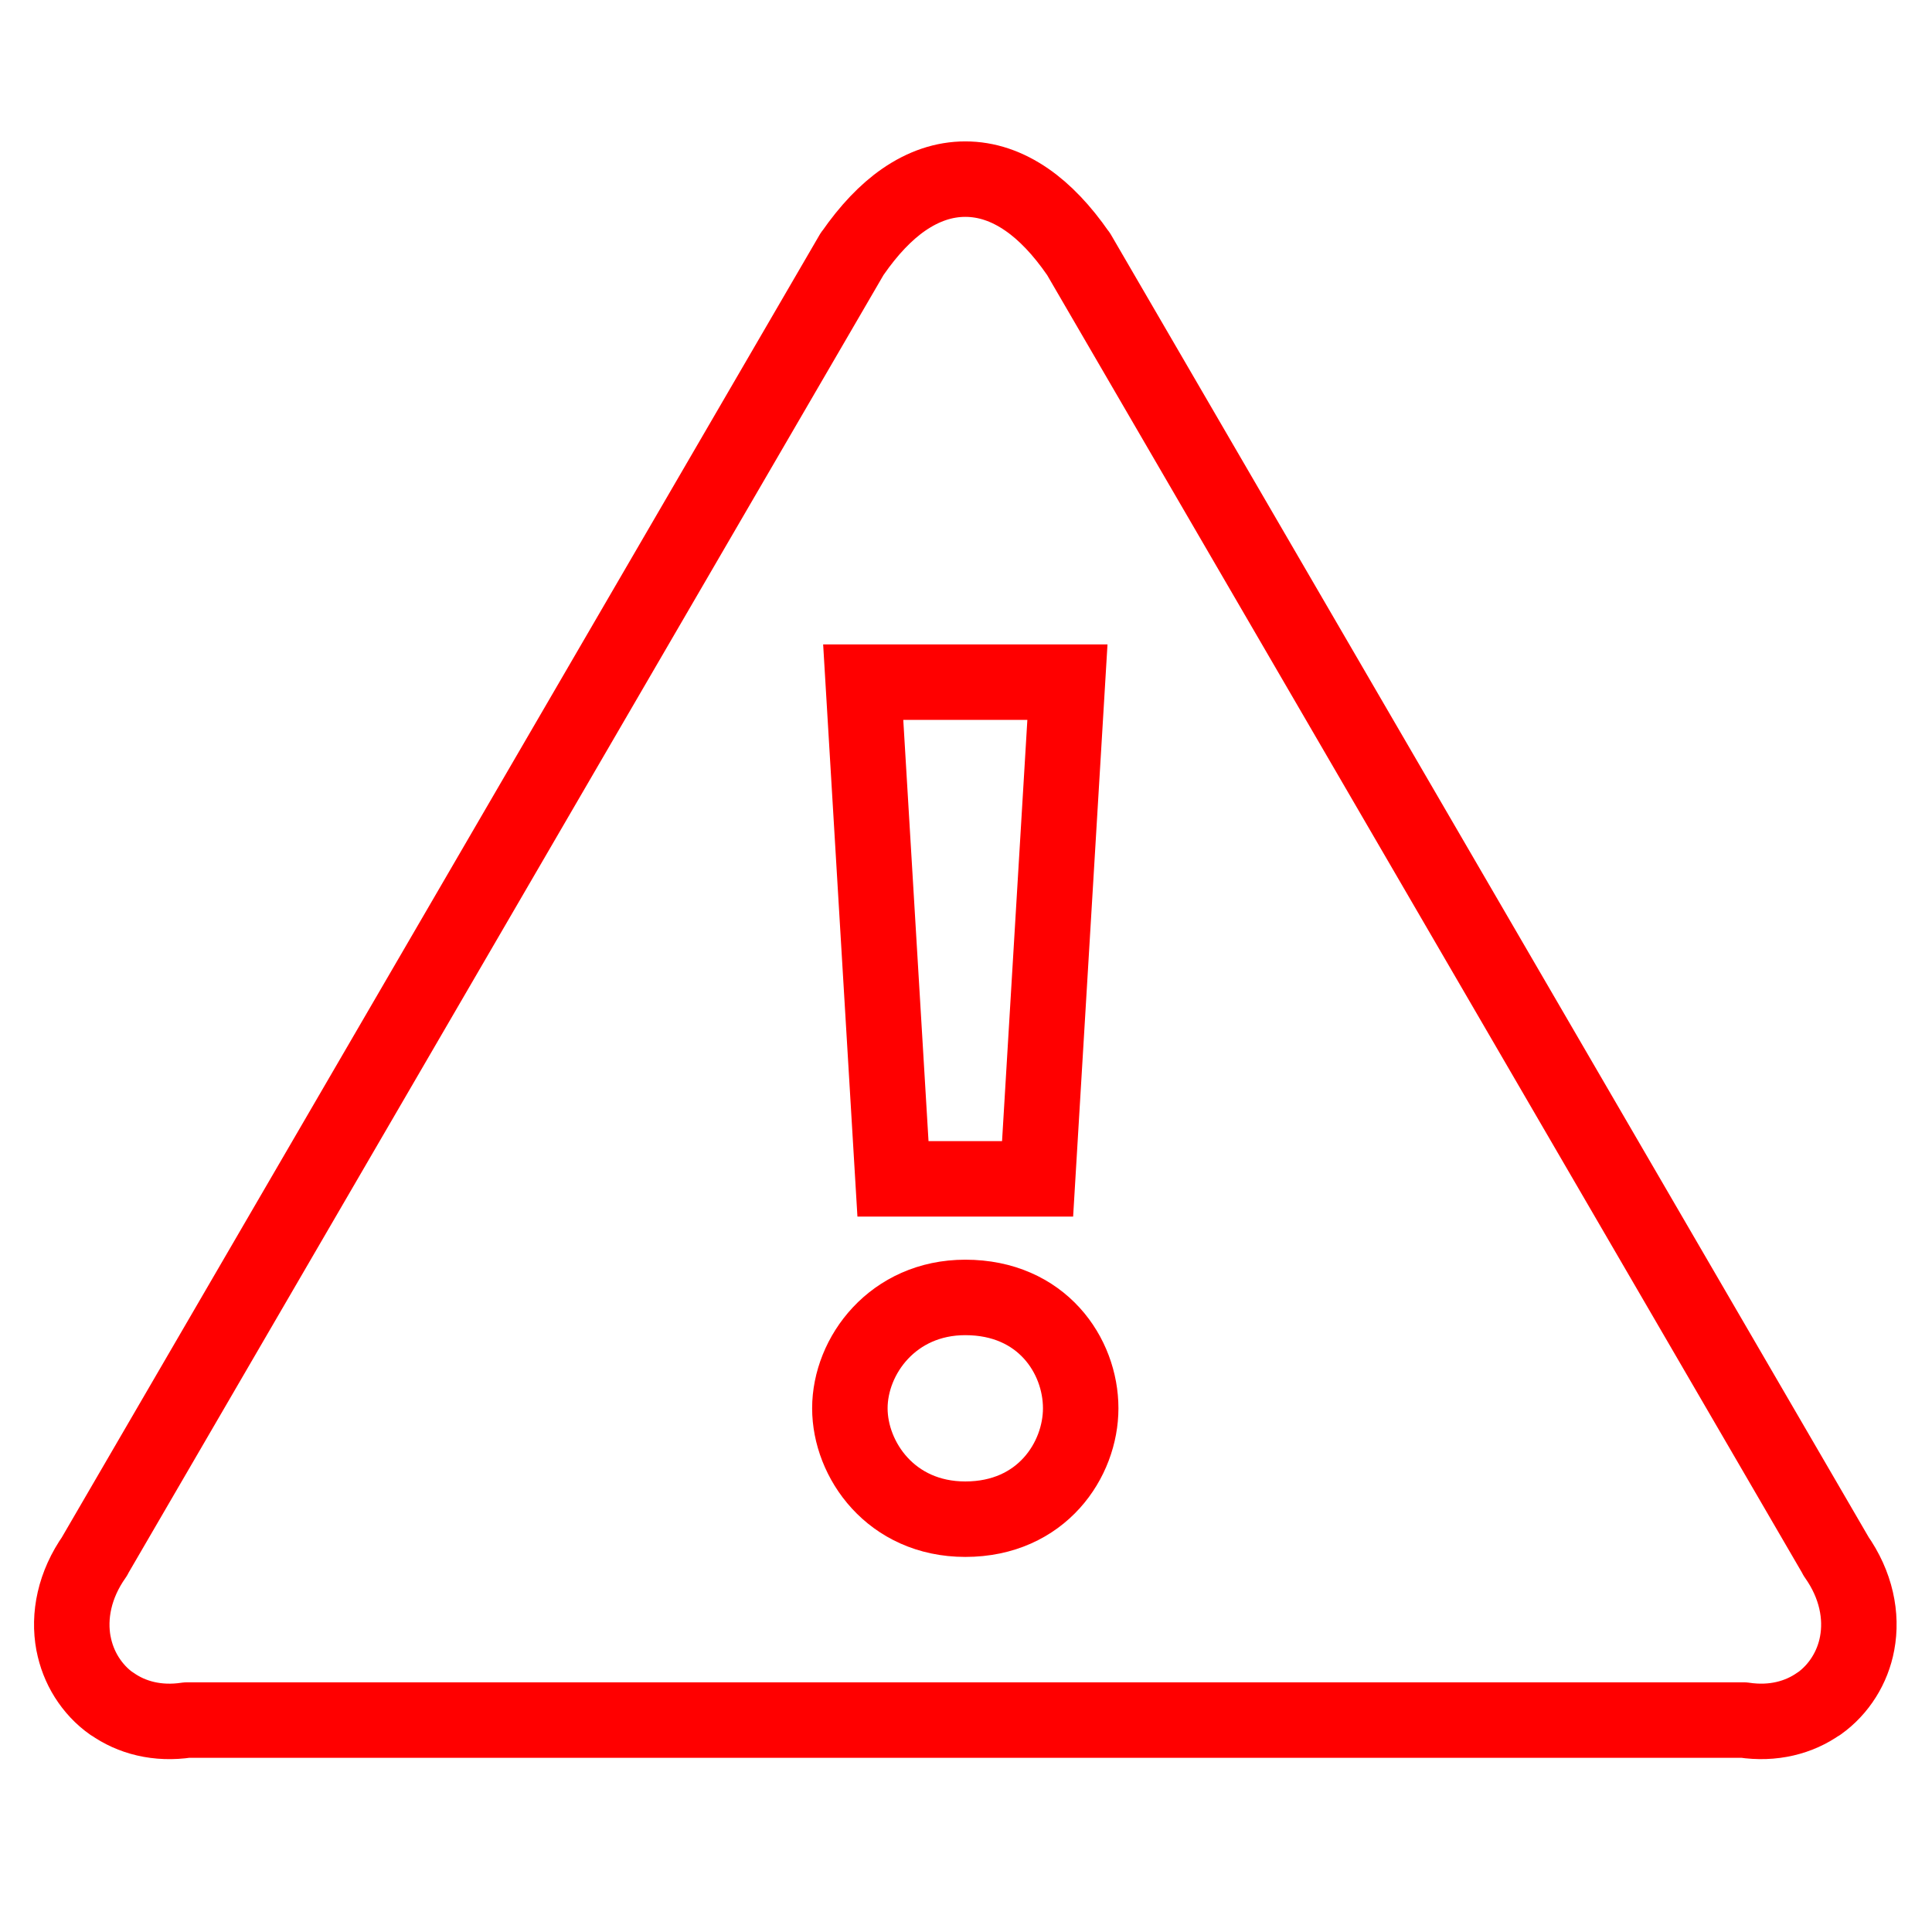
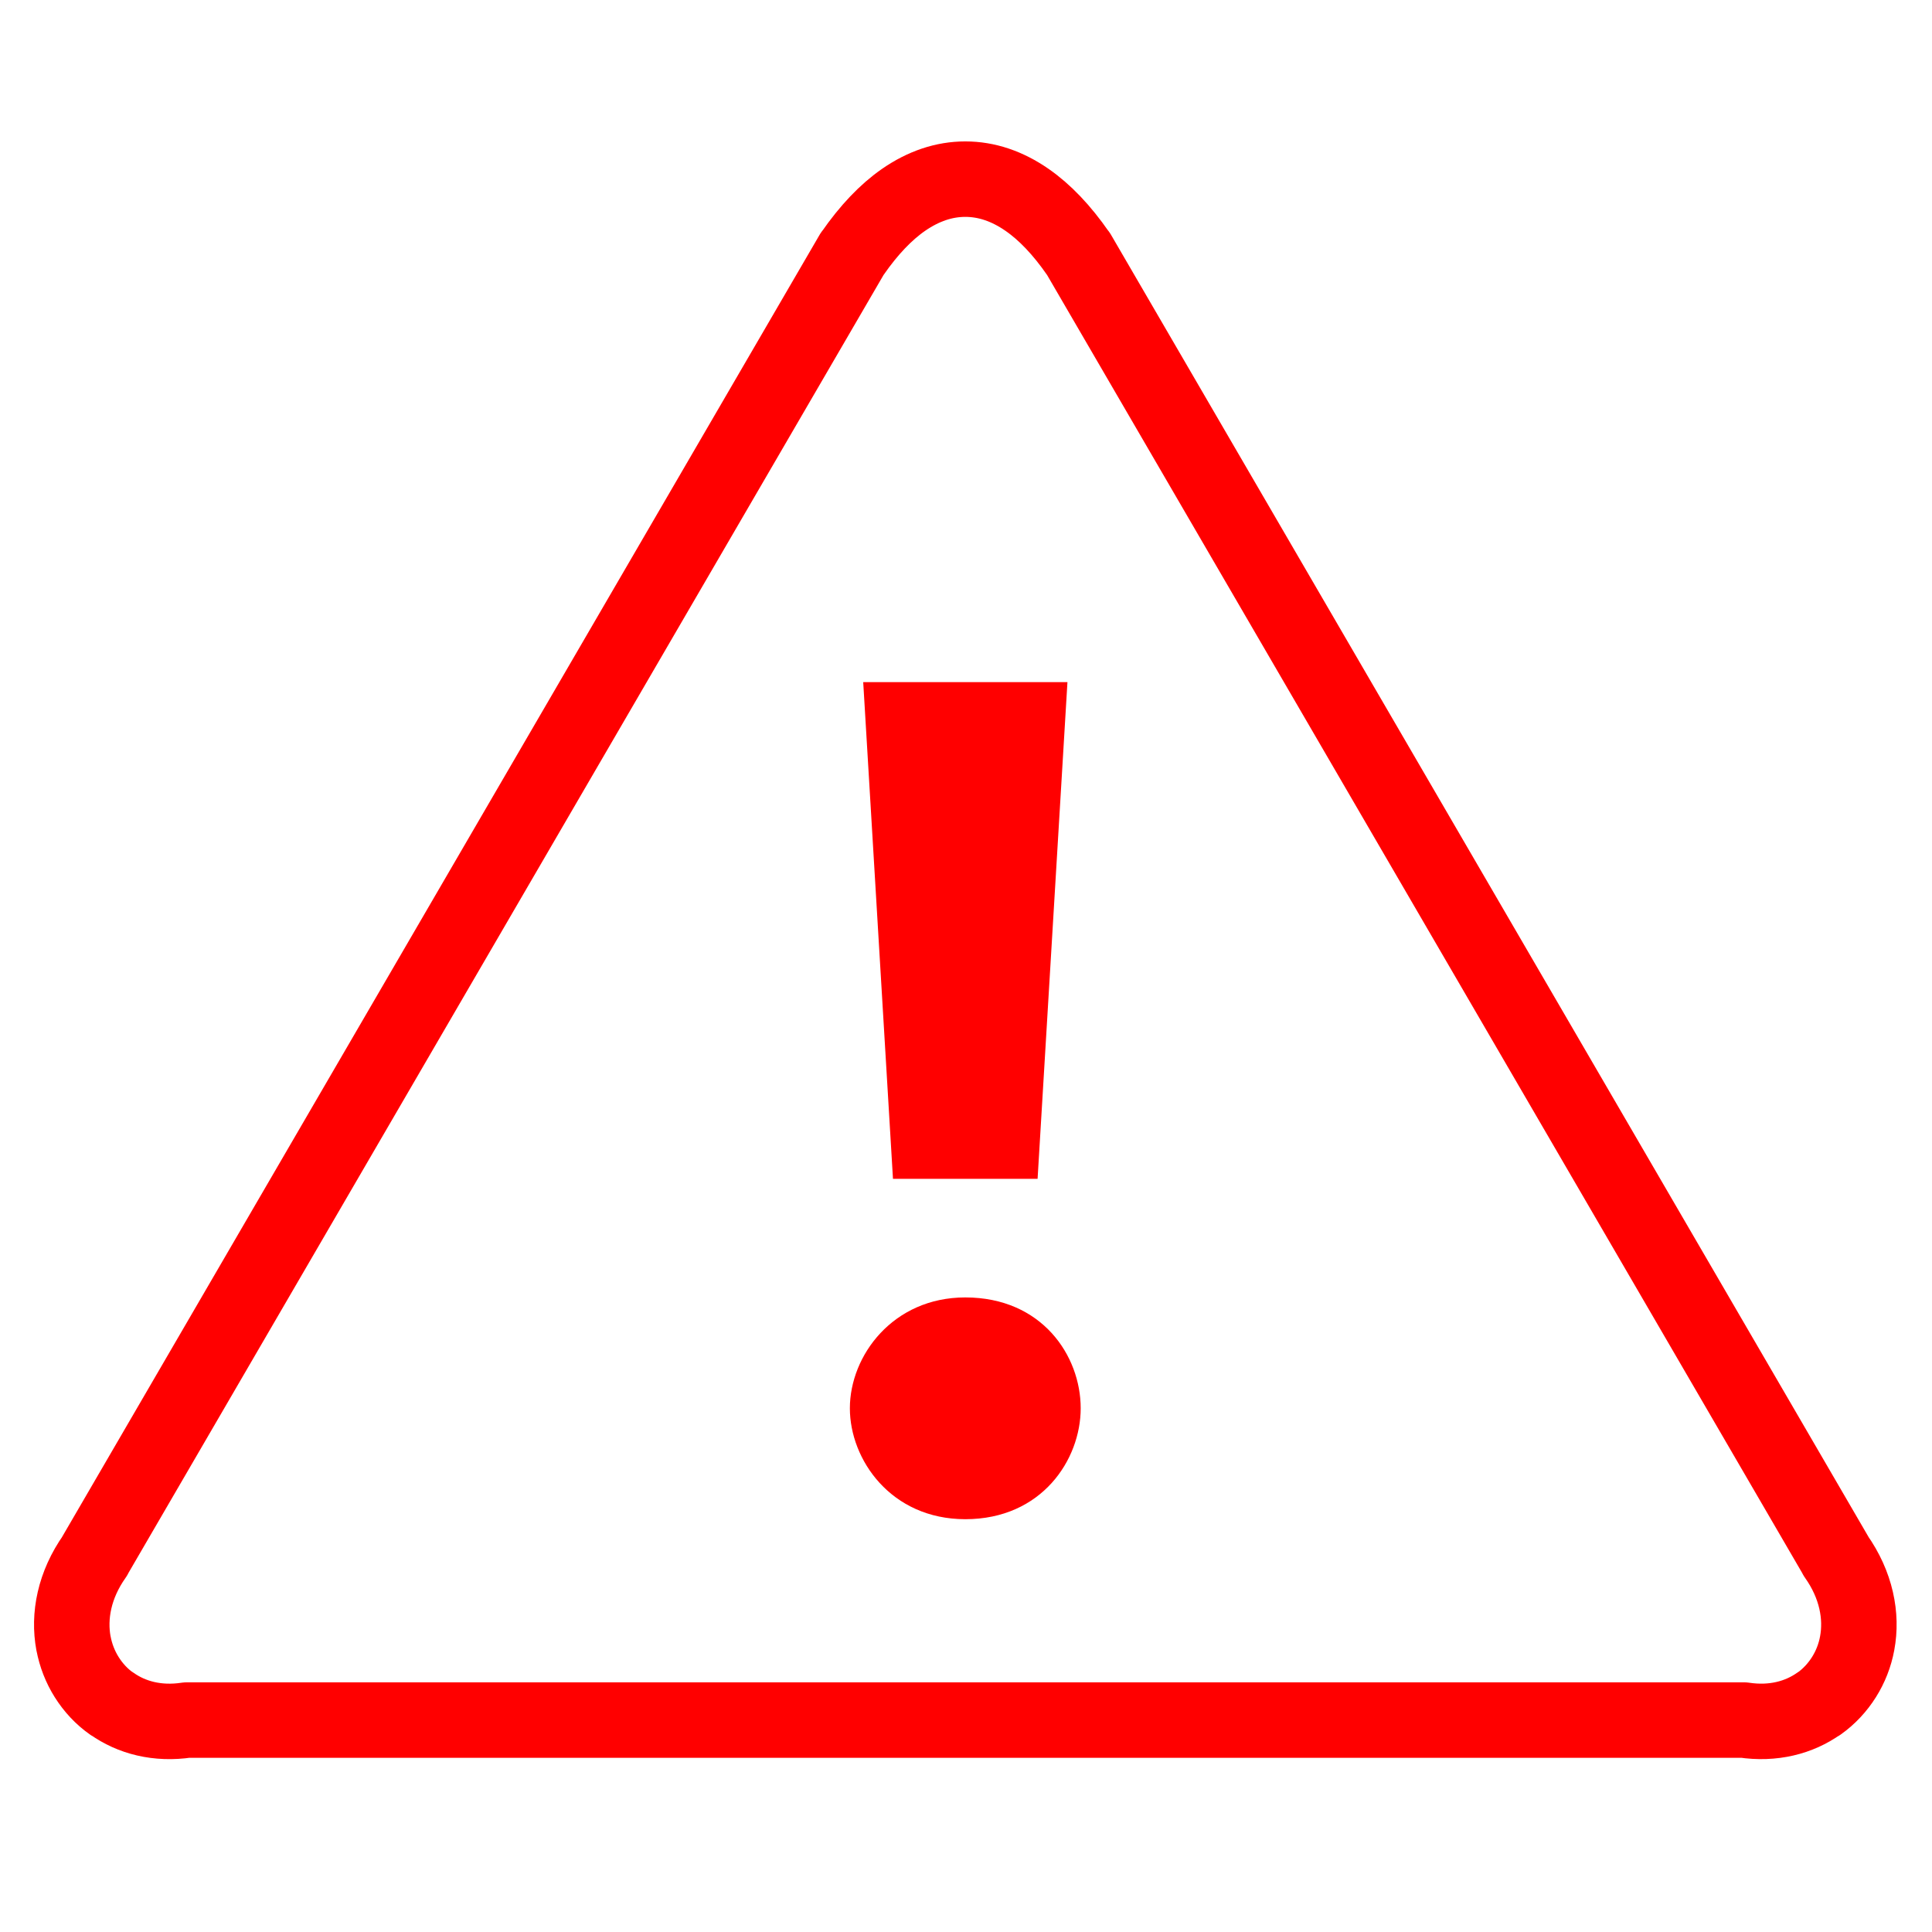
<svg xmlns="http://www.w3.org/2000/svg" version="1.1" id="Calque_1" x="0px" y="0px" width="128px" height="128px" viewBox="0 0 128 128" enable-background="new 0 0 128 128" xml:space="preserve">
  <g id="Calque_1_1_" display="none">
</g>
-   <path fill="none" stroke="#FF0000" stroke-width="5" stroke-linecap="round" stroke-linejoin="round" stroke-miterlimit="10" d="  M12.384,113.959c-1.953,0.293-3.672-0.16-4.988-1.099v0.01c-0.661-0.464-1.216-1.063-1.654-1.758  c-0.421-0.67-0.72-1.429-0.873-2.243v0.011c-0.338-1.81,0.055-3.874,1.404-5.78l-0.037,0.048l50.227-86.337l0.021-0.019  c1.077-1.554,2.208-2.74,3.376-3.55c1.322-0.915,2.691-1.374,4.095-1.374c1.404,0,2.773,0.459,4.092,1.374  c1.171,0.811,2.303,1.997,3.378,3.55l0.021,0.019l50.225,86.337l-0.037-0.05c1.349,1.906,1.746,3.97,1.406,5.78  c-0.149,0.805-0.45,1.563-0.872,2.233c-0.435,0.694-0.997,1.293-1.652,1.759v-0.01c-1.321,0.938-3.04,1.391-4.993,1.098  L12.384,113.959L12.384,113.959z" />
+   <path fill="none" stroke="#FF0000" stroke-width="5" stroke-linecap="round" stroke-linejoin="round" stroke-miterlimit="10" d="  M12.384,113.959c-1.953,0.293-3.672-0.16-4.988-1.1v0.011c-0.661-0.464-1.216-1.063-1.654-1.759c-0.421-0.67-0.72-1.428-0.873-2.242  v0.011c-0.338-1.81,0.055-3.874,1.404-5.78l-0.037,0.049l50.227-86.337l0.021-0.019c1.077-1.554,2.208-2.74,3.376-3.55  c1.322-0.915,2.691-1.374,4.095-1.374s2.773,0.459,4.092,1.374c1.171,0.811,2.303,1.997,3.378,3.55l0.021,0.019l50.226,86.337  l-0.037-0.051c1.349,1.906,1.746,3.971,1.406,5.78c-0.149,0.806-0.45,1.563-0.872,2.233c-0.436,0.693-0.997,1.293-1.652,1.759  v-0.011c-1.32,0.938-3.039,1.392-4.992,1.099L12.384,113.959L12.384,113.959z" />
  <g id="Calque_2" display="none">
    <polyline display="inline" fill="none" stroke="#FF0000" stroke-width="5" stroke-linecap="round" stroke-linejoin="round" stroke-miterlimit="10" points="   -15.692,71.884 -1.538,71.884 8.923,54.038 27.539,99.884 47.385,40.5 58.154,70.191 79.077,70.191  " />
    <circle display="inline" fill="none" stroke="#FF0000" stroke-width="5" stroke-linecap="round" stroke-linejoin="round" stroke-miterlimit="10" cx="89.385" cy="69.884" r="10.308" />
    <g display="inline">
      <path fill="none" stroke="#FF0000" stroke-width="5" stroke-linecap="round" stroke-linejoin="round" stroke-miterlimit="10" d="    M89.385,34.5V17c0-1.657-1.343-3-3-3H72" />
      <path fill="none" stroke="#FF0000" stroke-width="5" stroke-linecap="round" stroke-linejoin="round" stroke-miterlimit="10" d="    M12,14H-1.5c-1.657,0-3,1.343-3,3v17.5" />
      <path fill="none" stroke="#FF0000" stroke-width="5" stroke-linecap="round" stroke-linejoin="round" stroke-miterlimit="10" d="    M72,115h14.385c1.657,0,3-1.343,3-3V94.5" />
      <path fill="none" stroke="#FF0000" stroke-width="5" stroke-linecap="round" stroke-linejoin="round" stroke-miterlimit="10" d="    M-4.5,94.5V112c0,1.657,1.343,3,3,3H12" />
    </g>
  </g>
  <g>
-     <path fill="none" stroke="#FF0000" stroke-width="5" stroke-miterlimit="10" d="M56.306,93.303c0-3.49,2.855-7.345,7.646-7.345   c5.076,0,7.647,3.854,7.647,7.345c0,3.396-2.571,7.347-7.647,7.347C59.021,100.649,56.306,96.698,56.306,93.303z M59.162,78.102   l-1.972-32.908h13.53l-1.977,32.908H59.162z" />
+     <path fill="#FF0000" d="M56.306,93.303c0-3.49,2.855-7.345,7.646-7.345c5.075,0,7.647,3.854,7.647,7.345   c0,3.396-2.572,7.348-7.647,7.348C59.021,100.648,56.306,96.698,56.306,93.303z M59.162,78.102L57.19,45.194h13.531l-1.978,32.908   H59.162z" />
  </g>
</svg>
